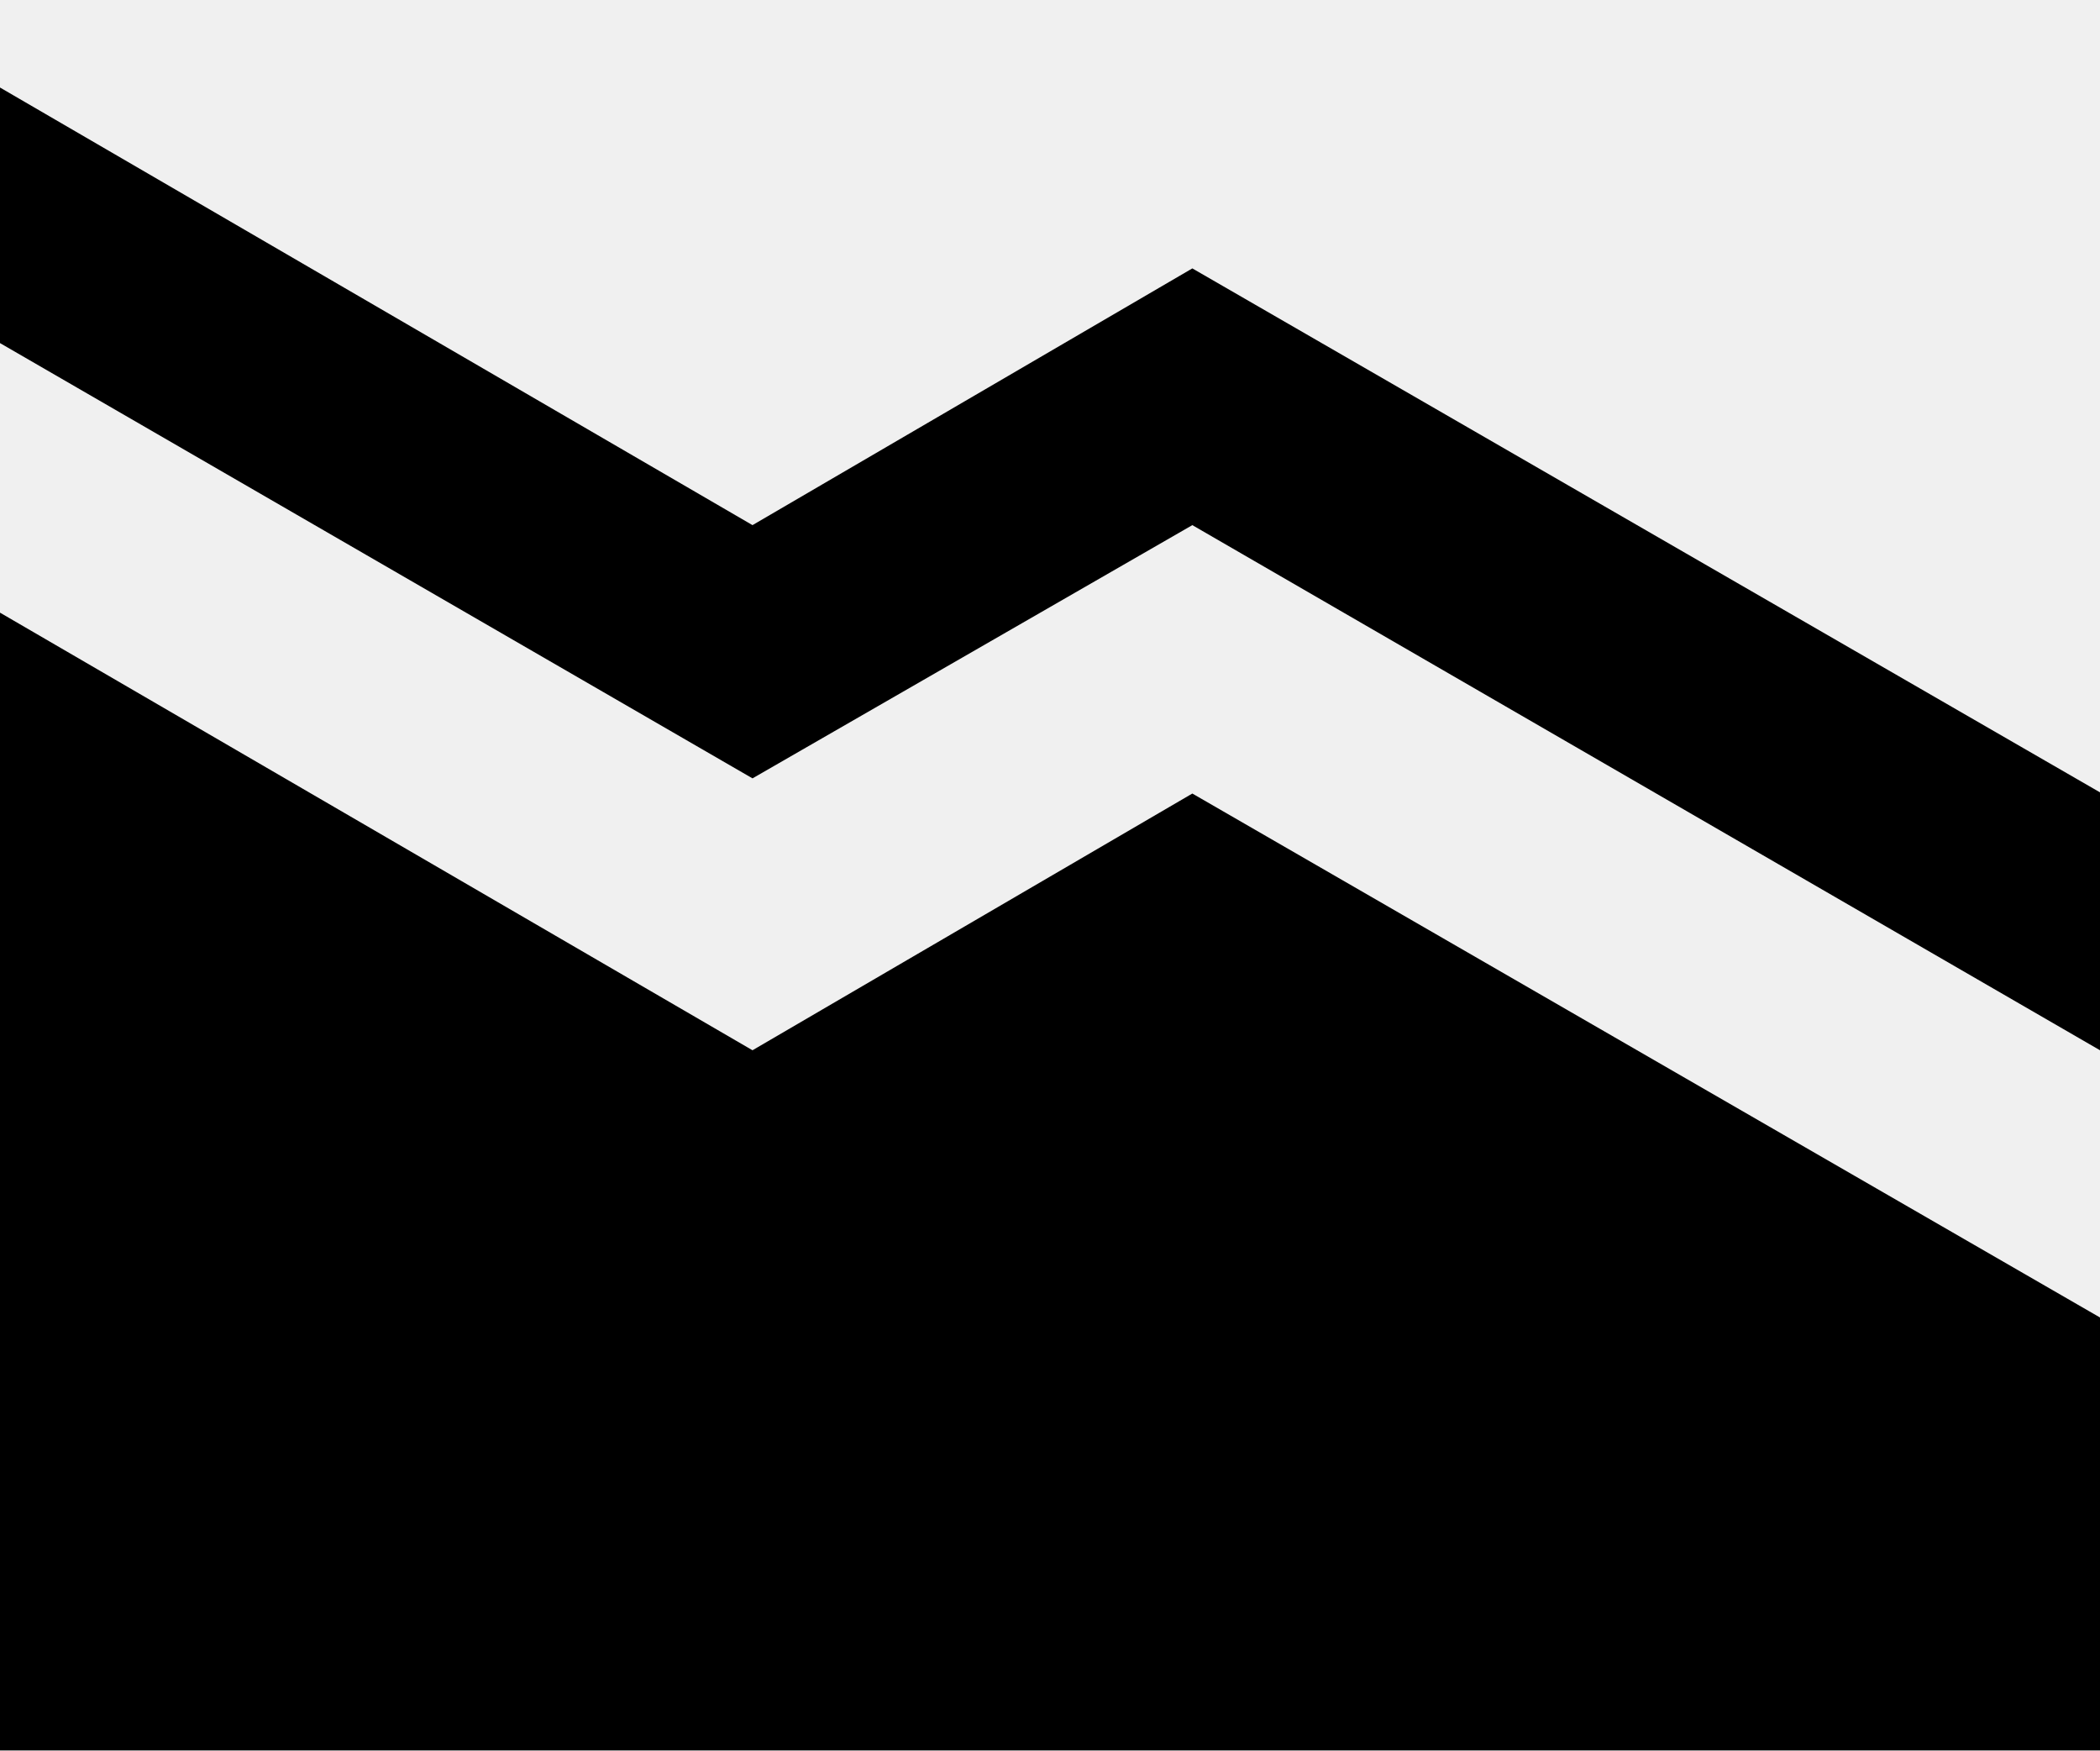
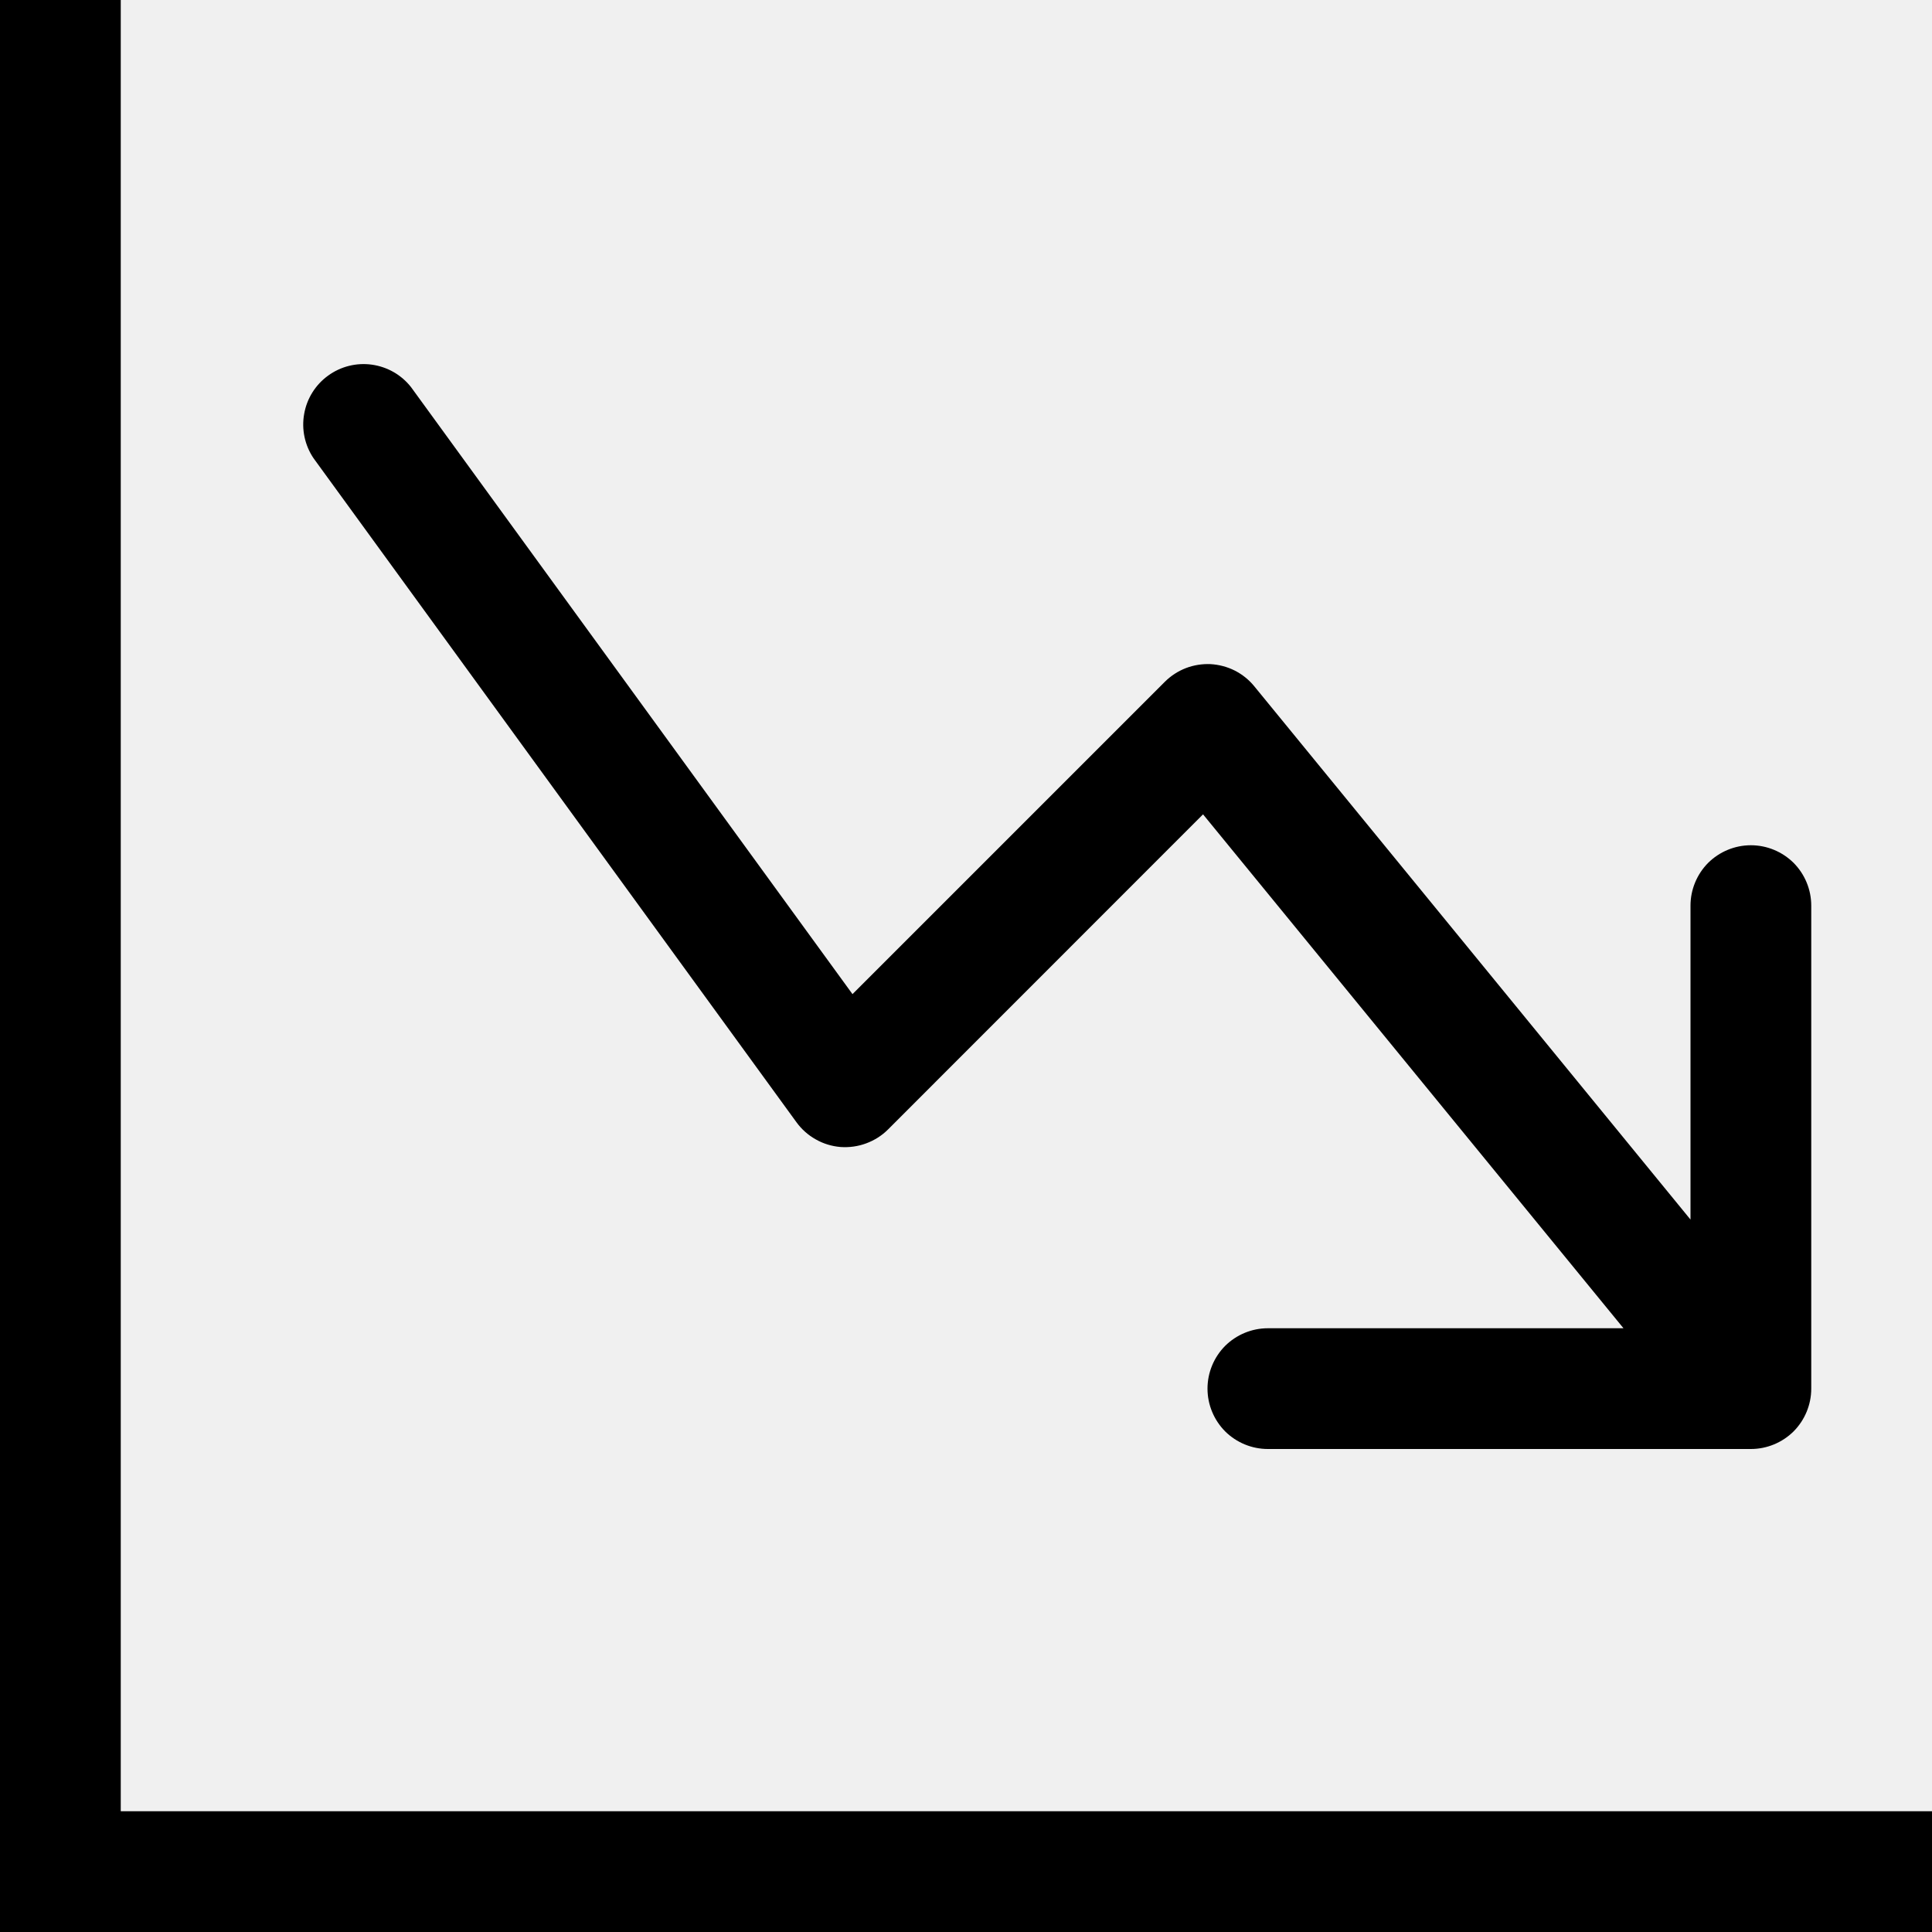
- <svg xmlns="http://www.w3.org/2000/svg" width="18" height="15" viewBox="0 0 18 15" fill="none">
-   <path d="M18 15H0V5.25L6.45 9L10.22 6.8L18 11.29V15ZM0 2.94V0.75L6.45 4.5L10.22 2.3L18 6.79V9L10.22 4.5L6.45 6.67L0 2.94Z" fill="black" />
+ <svg xmlns="http://www.w3.org/2000/svg" width="16" height="16" viewBox="0 0 16 16" fill="none">
+   <g clip-path="url(#clip0_233_4)">
+     <path fill-rule="evenodd" clip-rule="evenodd" d="M0 0H1V15H16V16H0V0ZM10 11.5C10 11.633 10.053 11.76 10.146 11.854C10.24 11.947 10.367 12 10.5 12H14.5C14.633 12 14.76 11.947 14.854 11.854C14.947 11.76 15 11.633 15 11.5V7.5C15 7.367 14.947 7.24 14.854 7.146C14.76 7.053 14.633 7 14.5 7C14.367 7 14.24 7.053 14.146 7.146C14.053 7.24 14 7.367 14 7.5V10.1L10.387 5.683C10.343 5.629 10.288 5.585 10.225 5.553C10.163 5.522 10.095 5.504 10.025 5.5C9.956 5.497 9.886 5.508 9.821 5.533C9.756 5.558 9.696 5.597 9.647 5.646L7.06 8.233L3.404 3.206C3.324 3.104 3.208 3.038 3.08 3.02C2.951 3.002 2.821 3.035 2.717 3.111C2.612 3.187 2.541 3.301 2.519 3.428C2.496 3.555 2.524 3.687 2.596 3.794L6.596 9.294C6.638 9.352 6.693 9.401 6.756 9.436C6.819 9.472 6.889 9.493 6.961 9.499C7.033 9.504 7.106 9.494 7.173 9.469C7.241 9.444 7.303 9.405 7.354 9.354L9.963 6.744L13.445 11H10.5C10.367 11 10.24 11.053 10.146 11.146C10.053 11.24 10 11.367 10 11.5Z" fill="black" />
+   </g>
+   <defs>
+     <clipPath id="clip0_233_4">
+       <rect width="16" height="16" fill="white" />
+     </clipPath>
+   </defs>
</svg>
